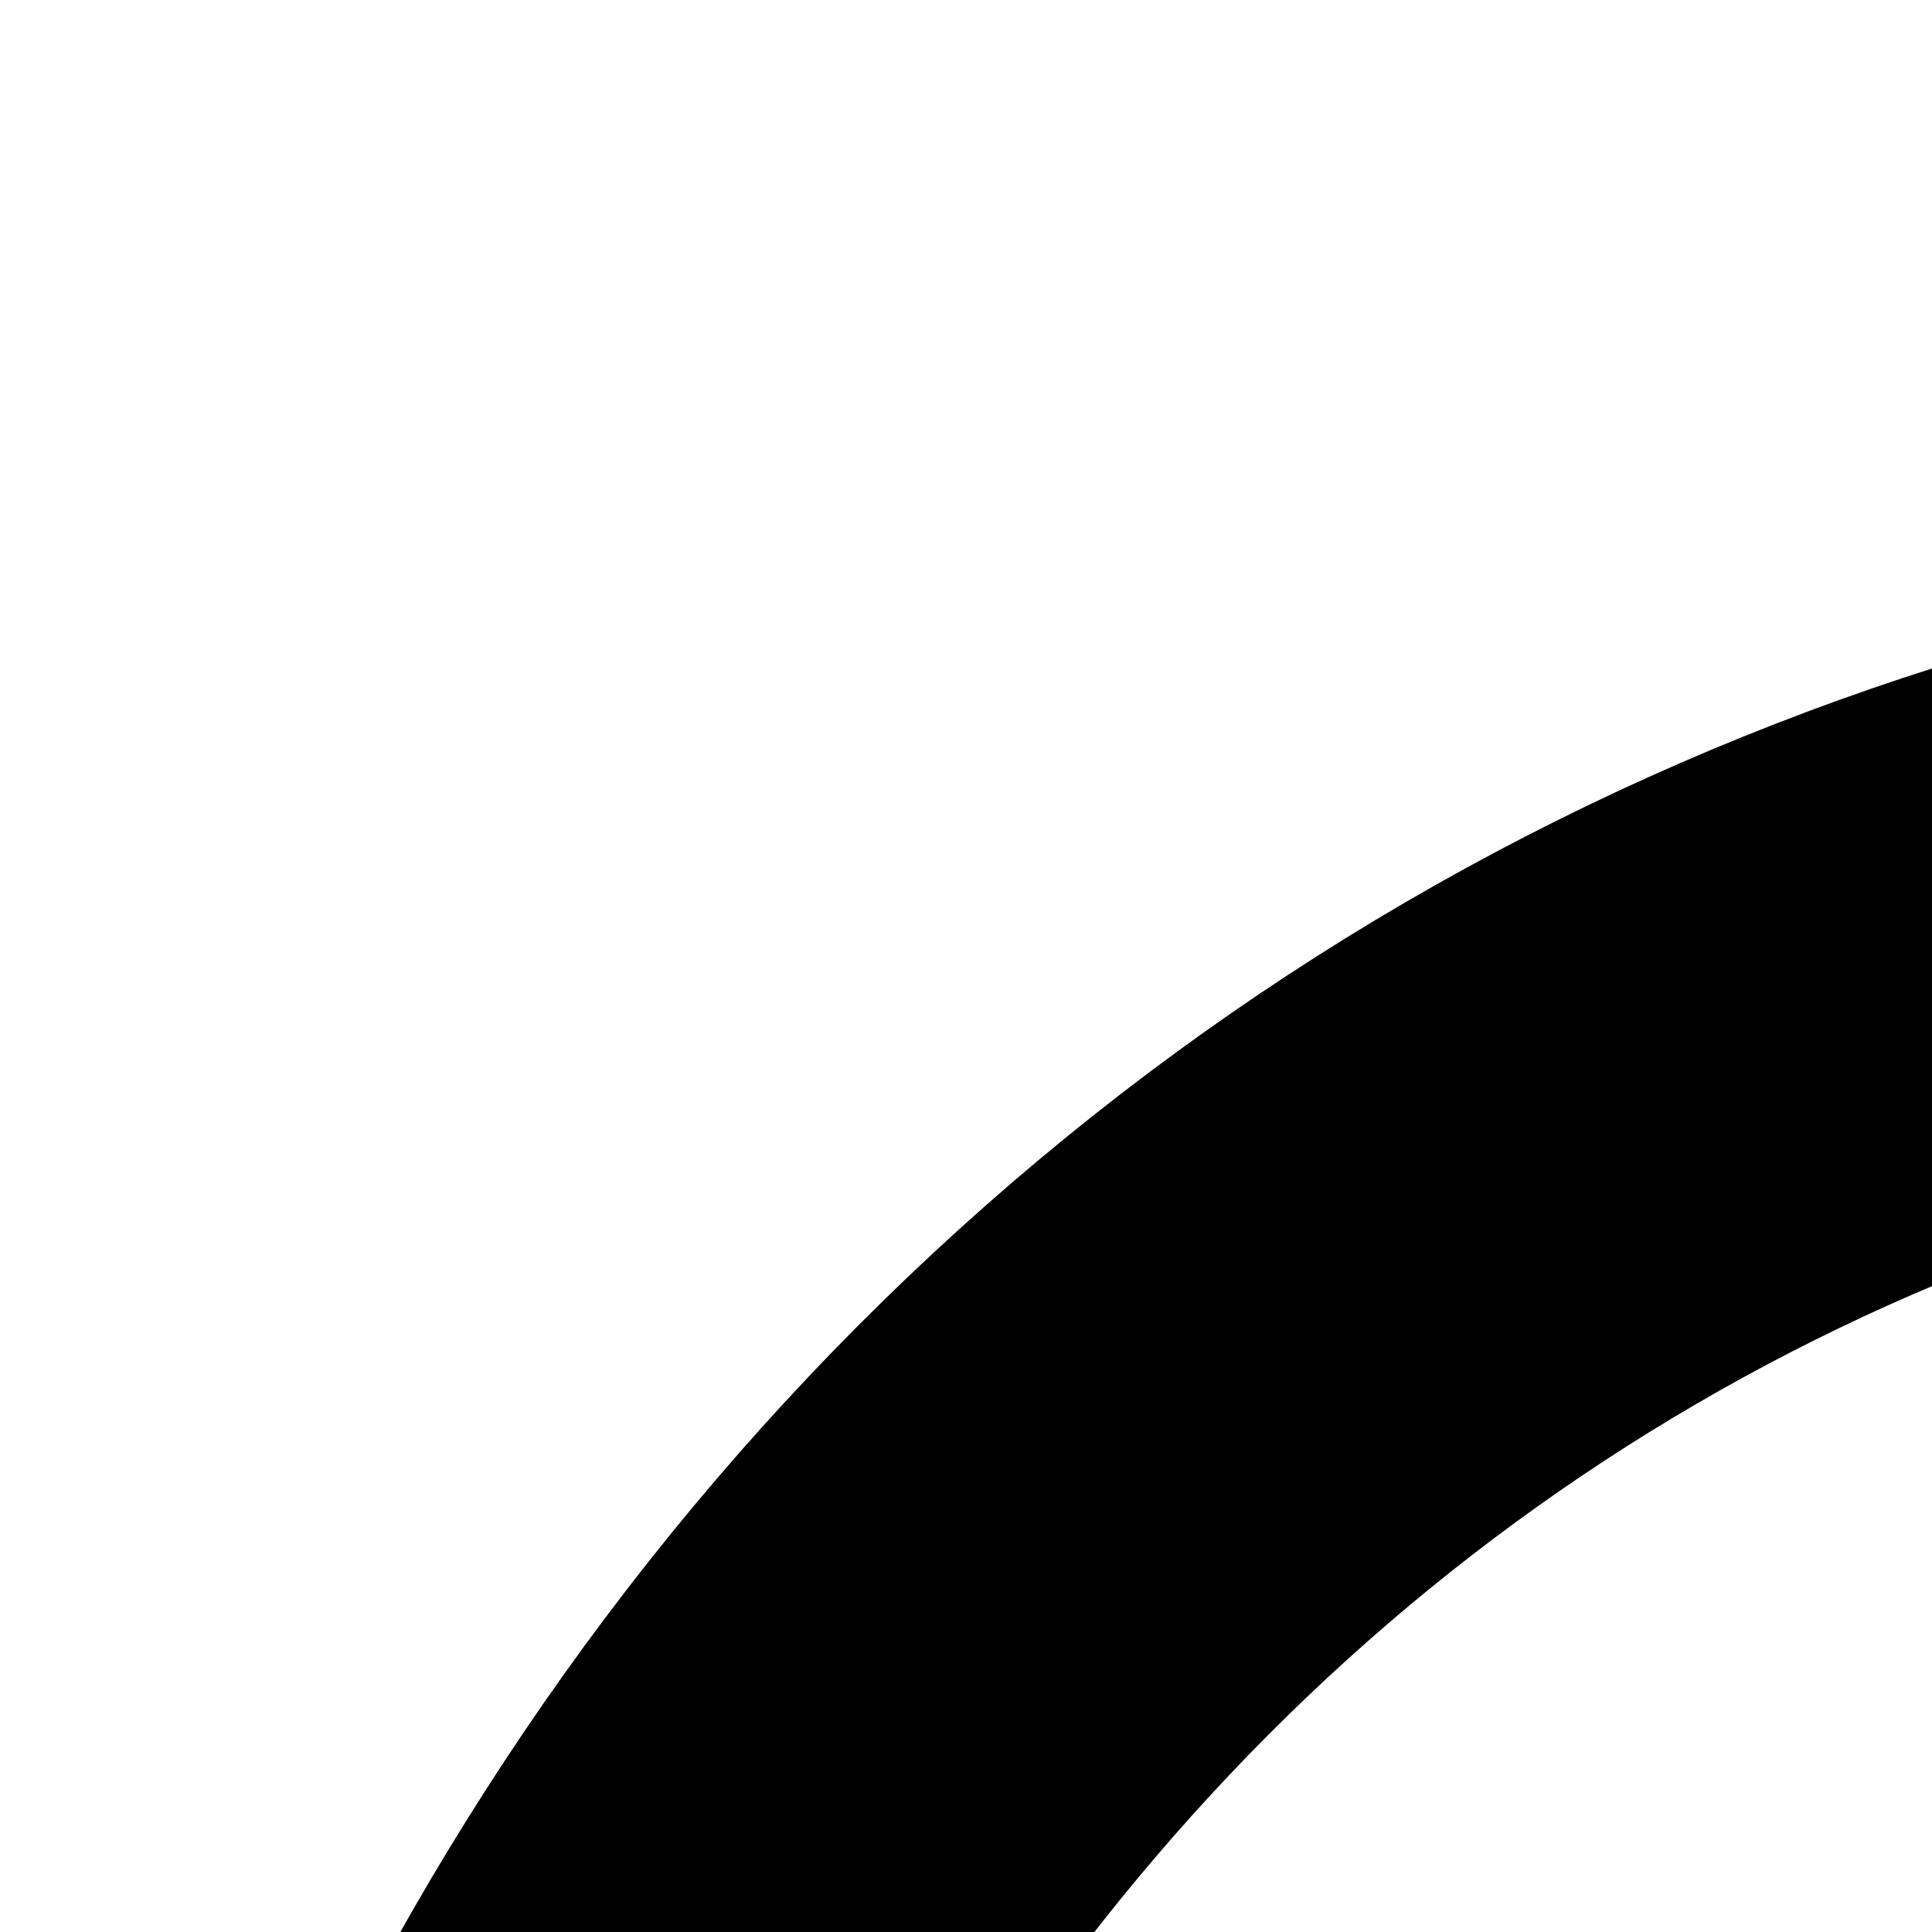
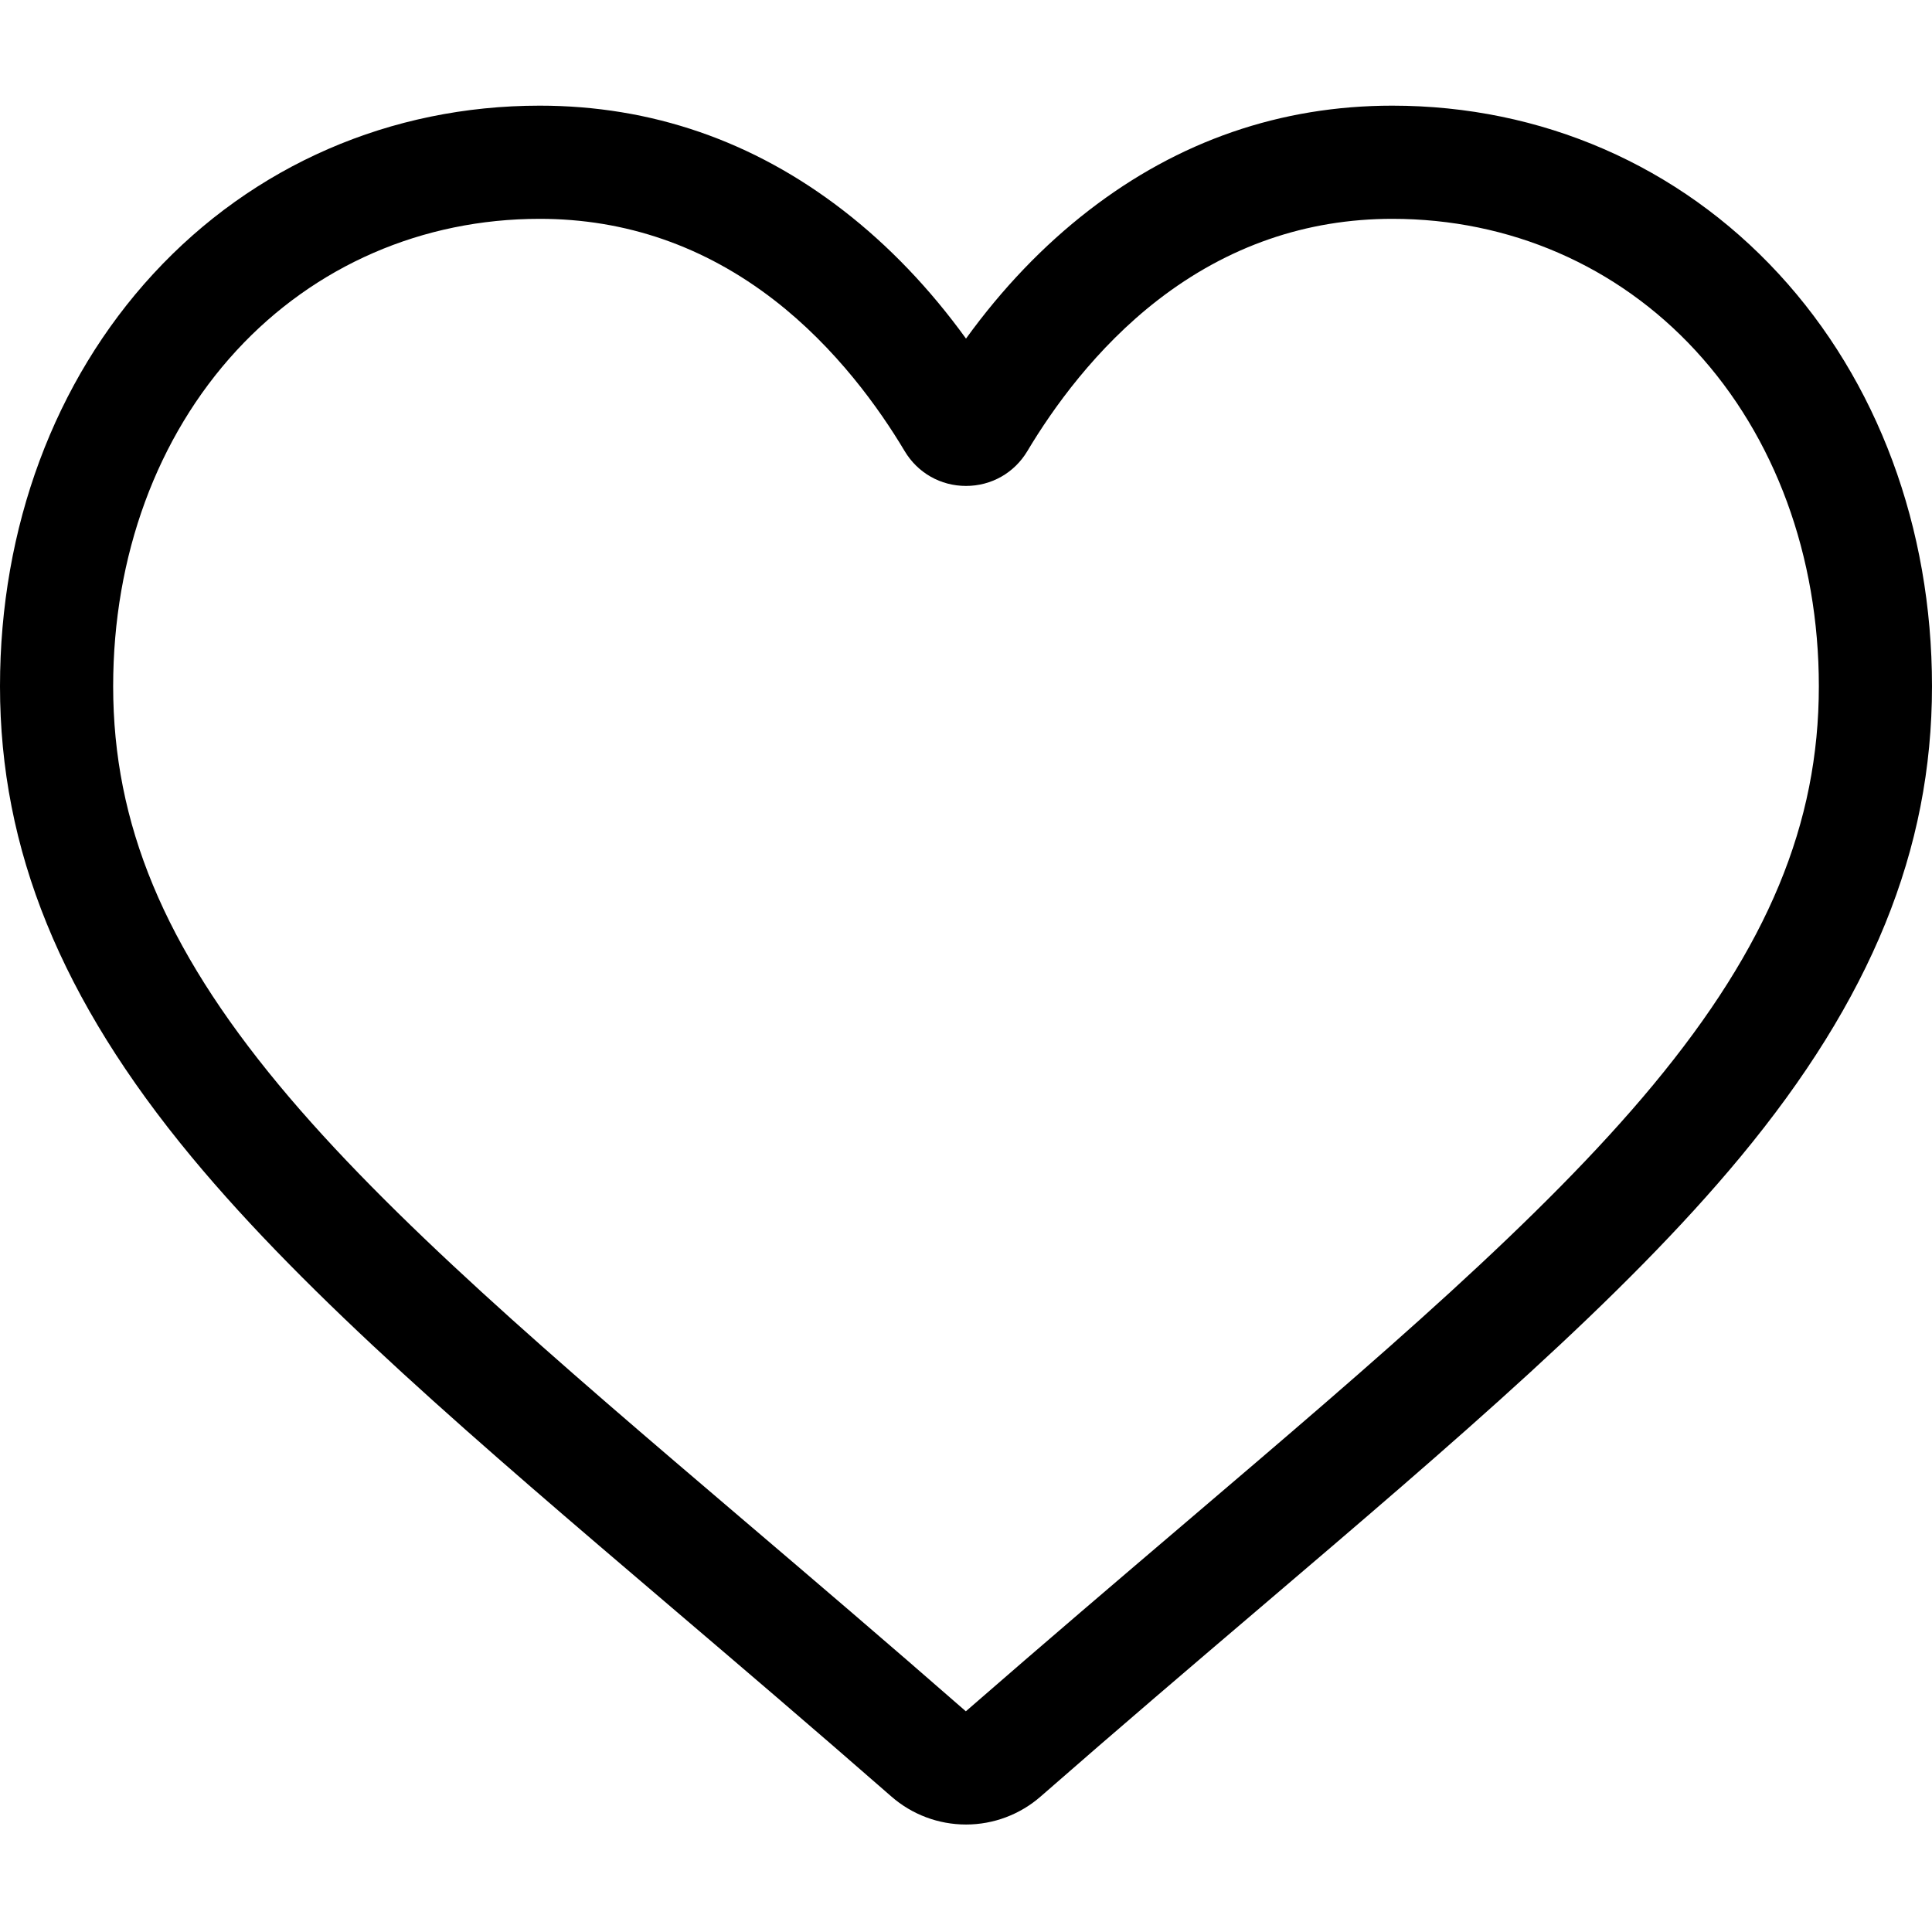
- <svg xmlns="http://www.w3.org/2000/svg" viewBox="0 -28 100 100">
+ <svg xmlns="http://www.w3.org/2000/svg" viewBox="0 -28 512 512">
  <path d="m256 455.516c-7.289 0-14.316-2.641-19.793-7.438-20.684-18.086-40.625-35.082-58.219-50.074l-.09-.078c-51.582-43.957-96.125-81.918-127.117-119.312-34.645-41.805-50.781-81.441-50.781-124.742 0-42.07 14.426-80.883 40.617-109.293 26.504-28.746 62.871-44.578 102.414-44.578 29.555 0 56.621 9.344 80.445 27.77 12.023 9.301 22.922 20.684 32.523 33.961 9.605-13.277 20.5-24.66 32.527-33.961 23.824-18.426 50.891-27.77 80.445-27.77 39.539 0 75.91 15.832 102.414 44.578 26.191 28.41 40.613 67.223 40.613 109.293 0 43.301-16.133 82.938-50.777 124.738-30.992 37.398-75.531 75.355-127.105 119.309-17.625 15.016-37.598 32.039-58.328 50.168-5.473 4.789-12.504 7.43-19.789 7.43zm-112.969-425.523c-31.066 0-59.605 12.398-80.367 34.914-21.07 22.855-32.676 54.449-32.676 88.965 0 36.418 13.535 68.988 43.883 105.605 29.332 35.395 72.961 72.574 123.477 115.625l.094.078c17.66 15.051 37.68 32.113 58.516 50.332 20.961-18.254 41.012-35.344 58.707-50.418 50.512-43.051 94.137-80.223 123.469-115.617 30.344-36.617 43.879-69.188 43.879-105.605 0-34.516-11.605-66.109-32.676-88.965-20.758-22.516-49.301-34.914-80.363-34.914-22.758 0-43.652 7.234-62.102 21.5-16.441 12.719-27.895 28.797-34.609 40.047-3.453 5.785-9.531 9.238-16.262 9.238s-12.809-3.453-16.262-9.238c-6.711-11.25-18.164-27.328-34.609-40.047-18.449-14.266-39.344-21.5-62.098-21.5zm0 0" />
</svg>
